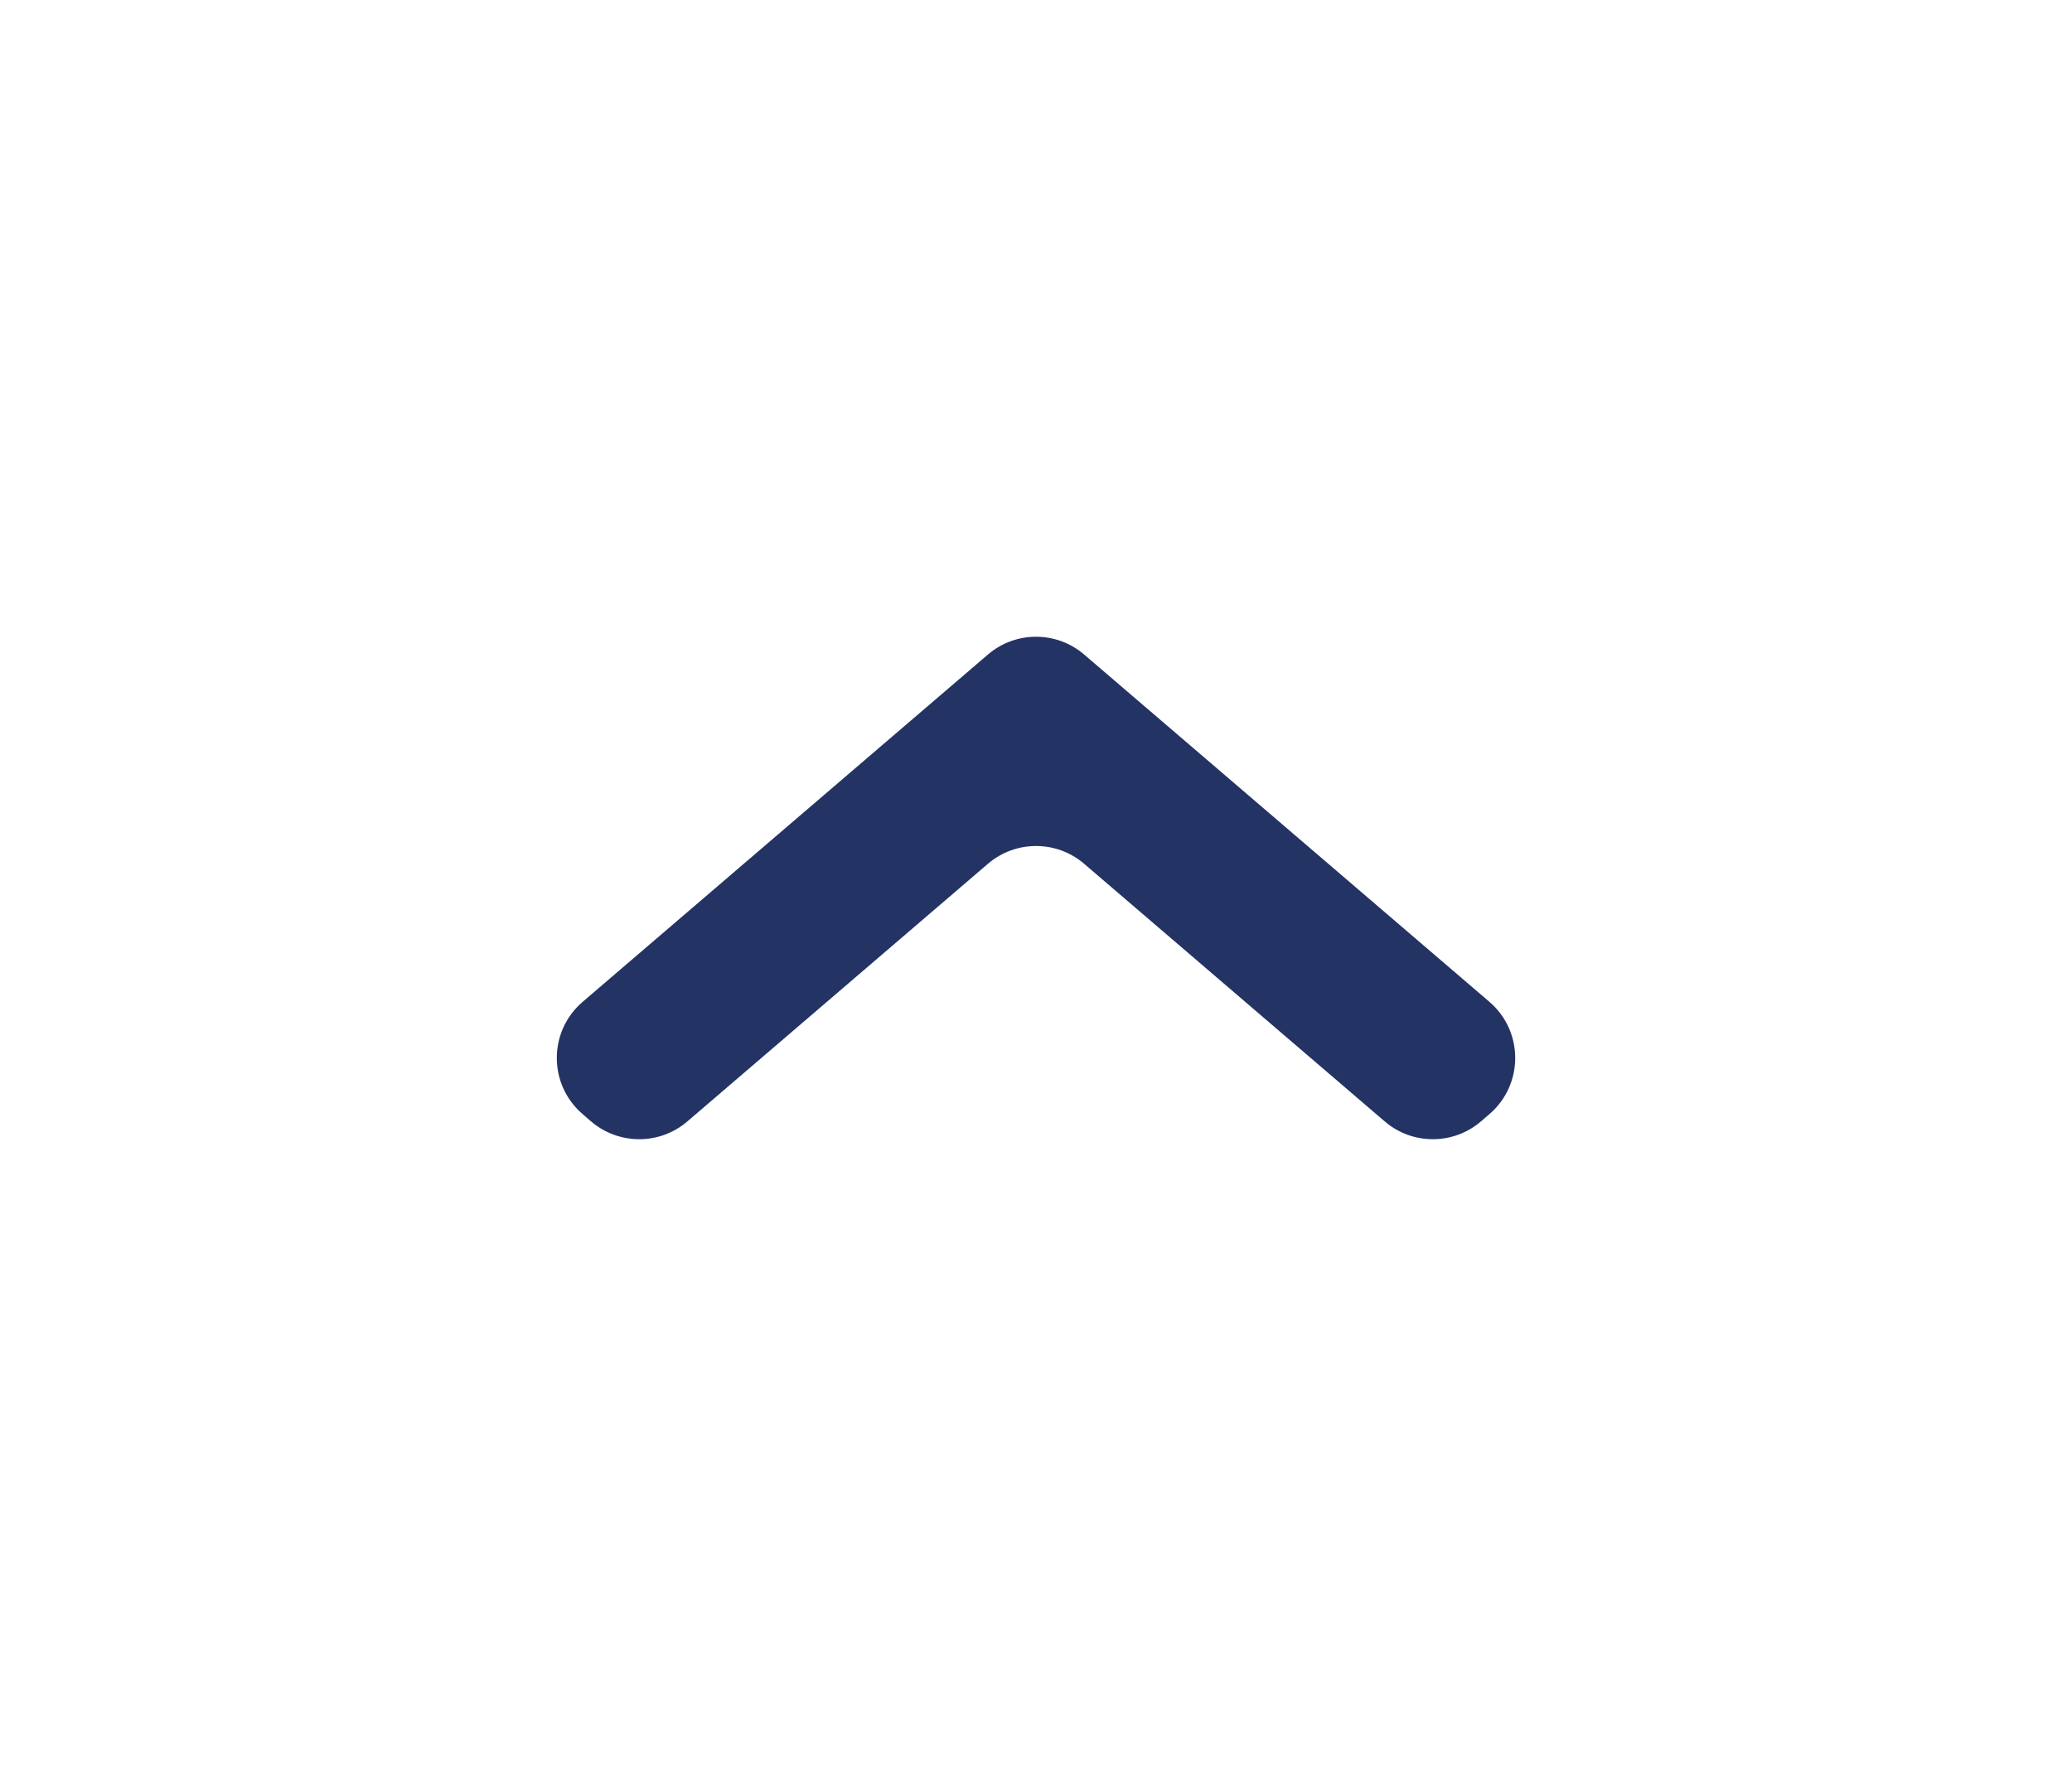
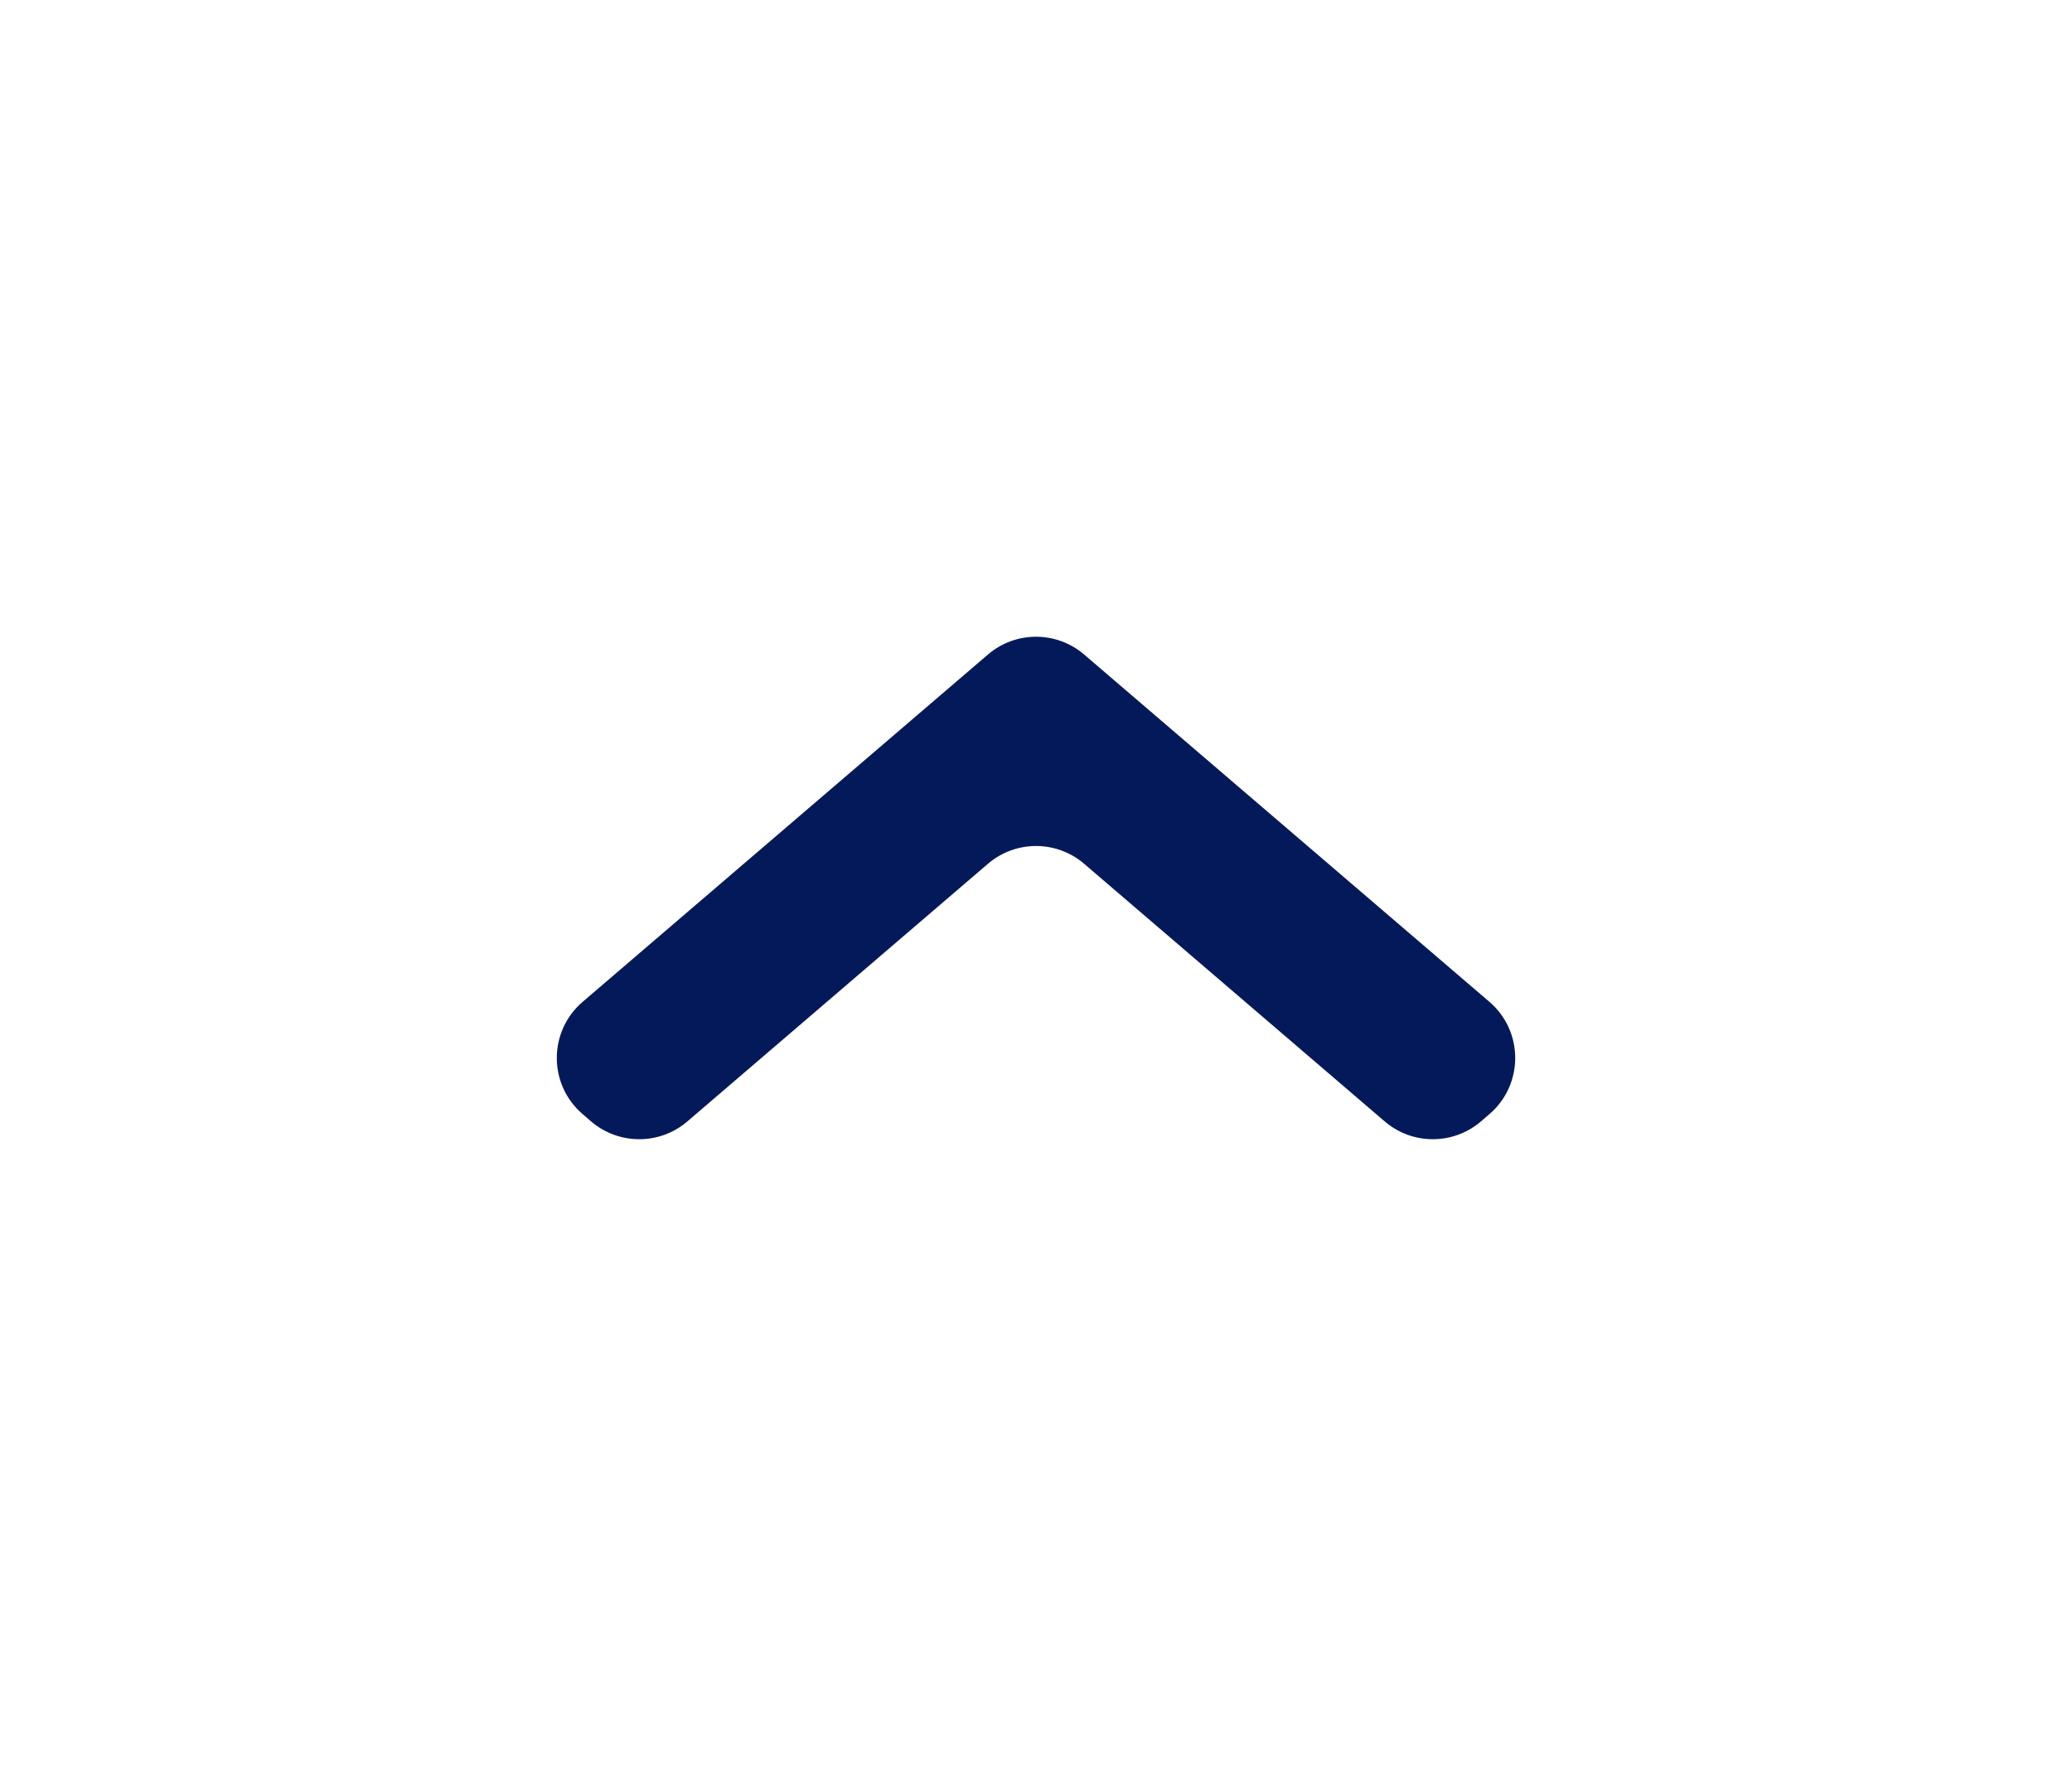
<svg xmlns="http://www.w3.org/2000/svg" width="28" height="24" viewBox="0 0 28 24" fill="none">
-   <path d="M7.874 15.057C7.408 14.658 7.408 13.938 7.874 13.539L13.35 8.846C13.724 8.525 14.277 8.525 14.651 8.846L20.127 13.539C20.592 13.938 20.592 14.658 20.127 15.057L20.013 15.155C19.639 15.476 19.086 15.476 18.712 15.155L14.651 11.674C14.277 11.353 13.724 11.353 13.35 11.674L9.289 15.155C8.915 15.476 8.362 15.476 7.987 15.155L7.874 15.057Z" fill="#233363" />
+   <path d="M7.874 15.057C7.408 14.658 7.408 13.938 7.874 13.539L13.35 8.846C13.724 8.525 14.277 8.525 14.651 8.846L20.127 13.539C20.592 13.938 20.592 14.658 20.127 15.057L20.013 15.155C19.639 15.476 19.086 15.476 18.712 15.155L14.651 11.674C14.277 11.353 13.724 11.353 13.35 11.674L9.289 15.155C8.915 15.476 8.362 15.476 7.987 15.155L7.874 15.057Z" fill="#03195A" />
</svg>
